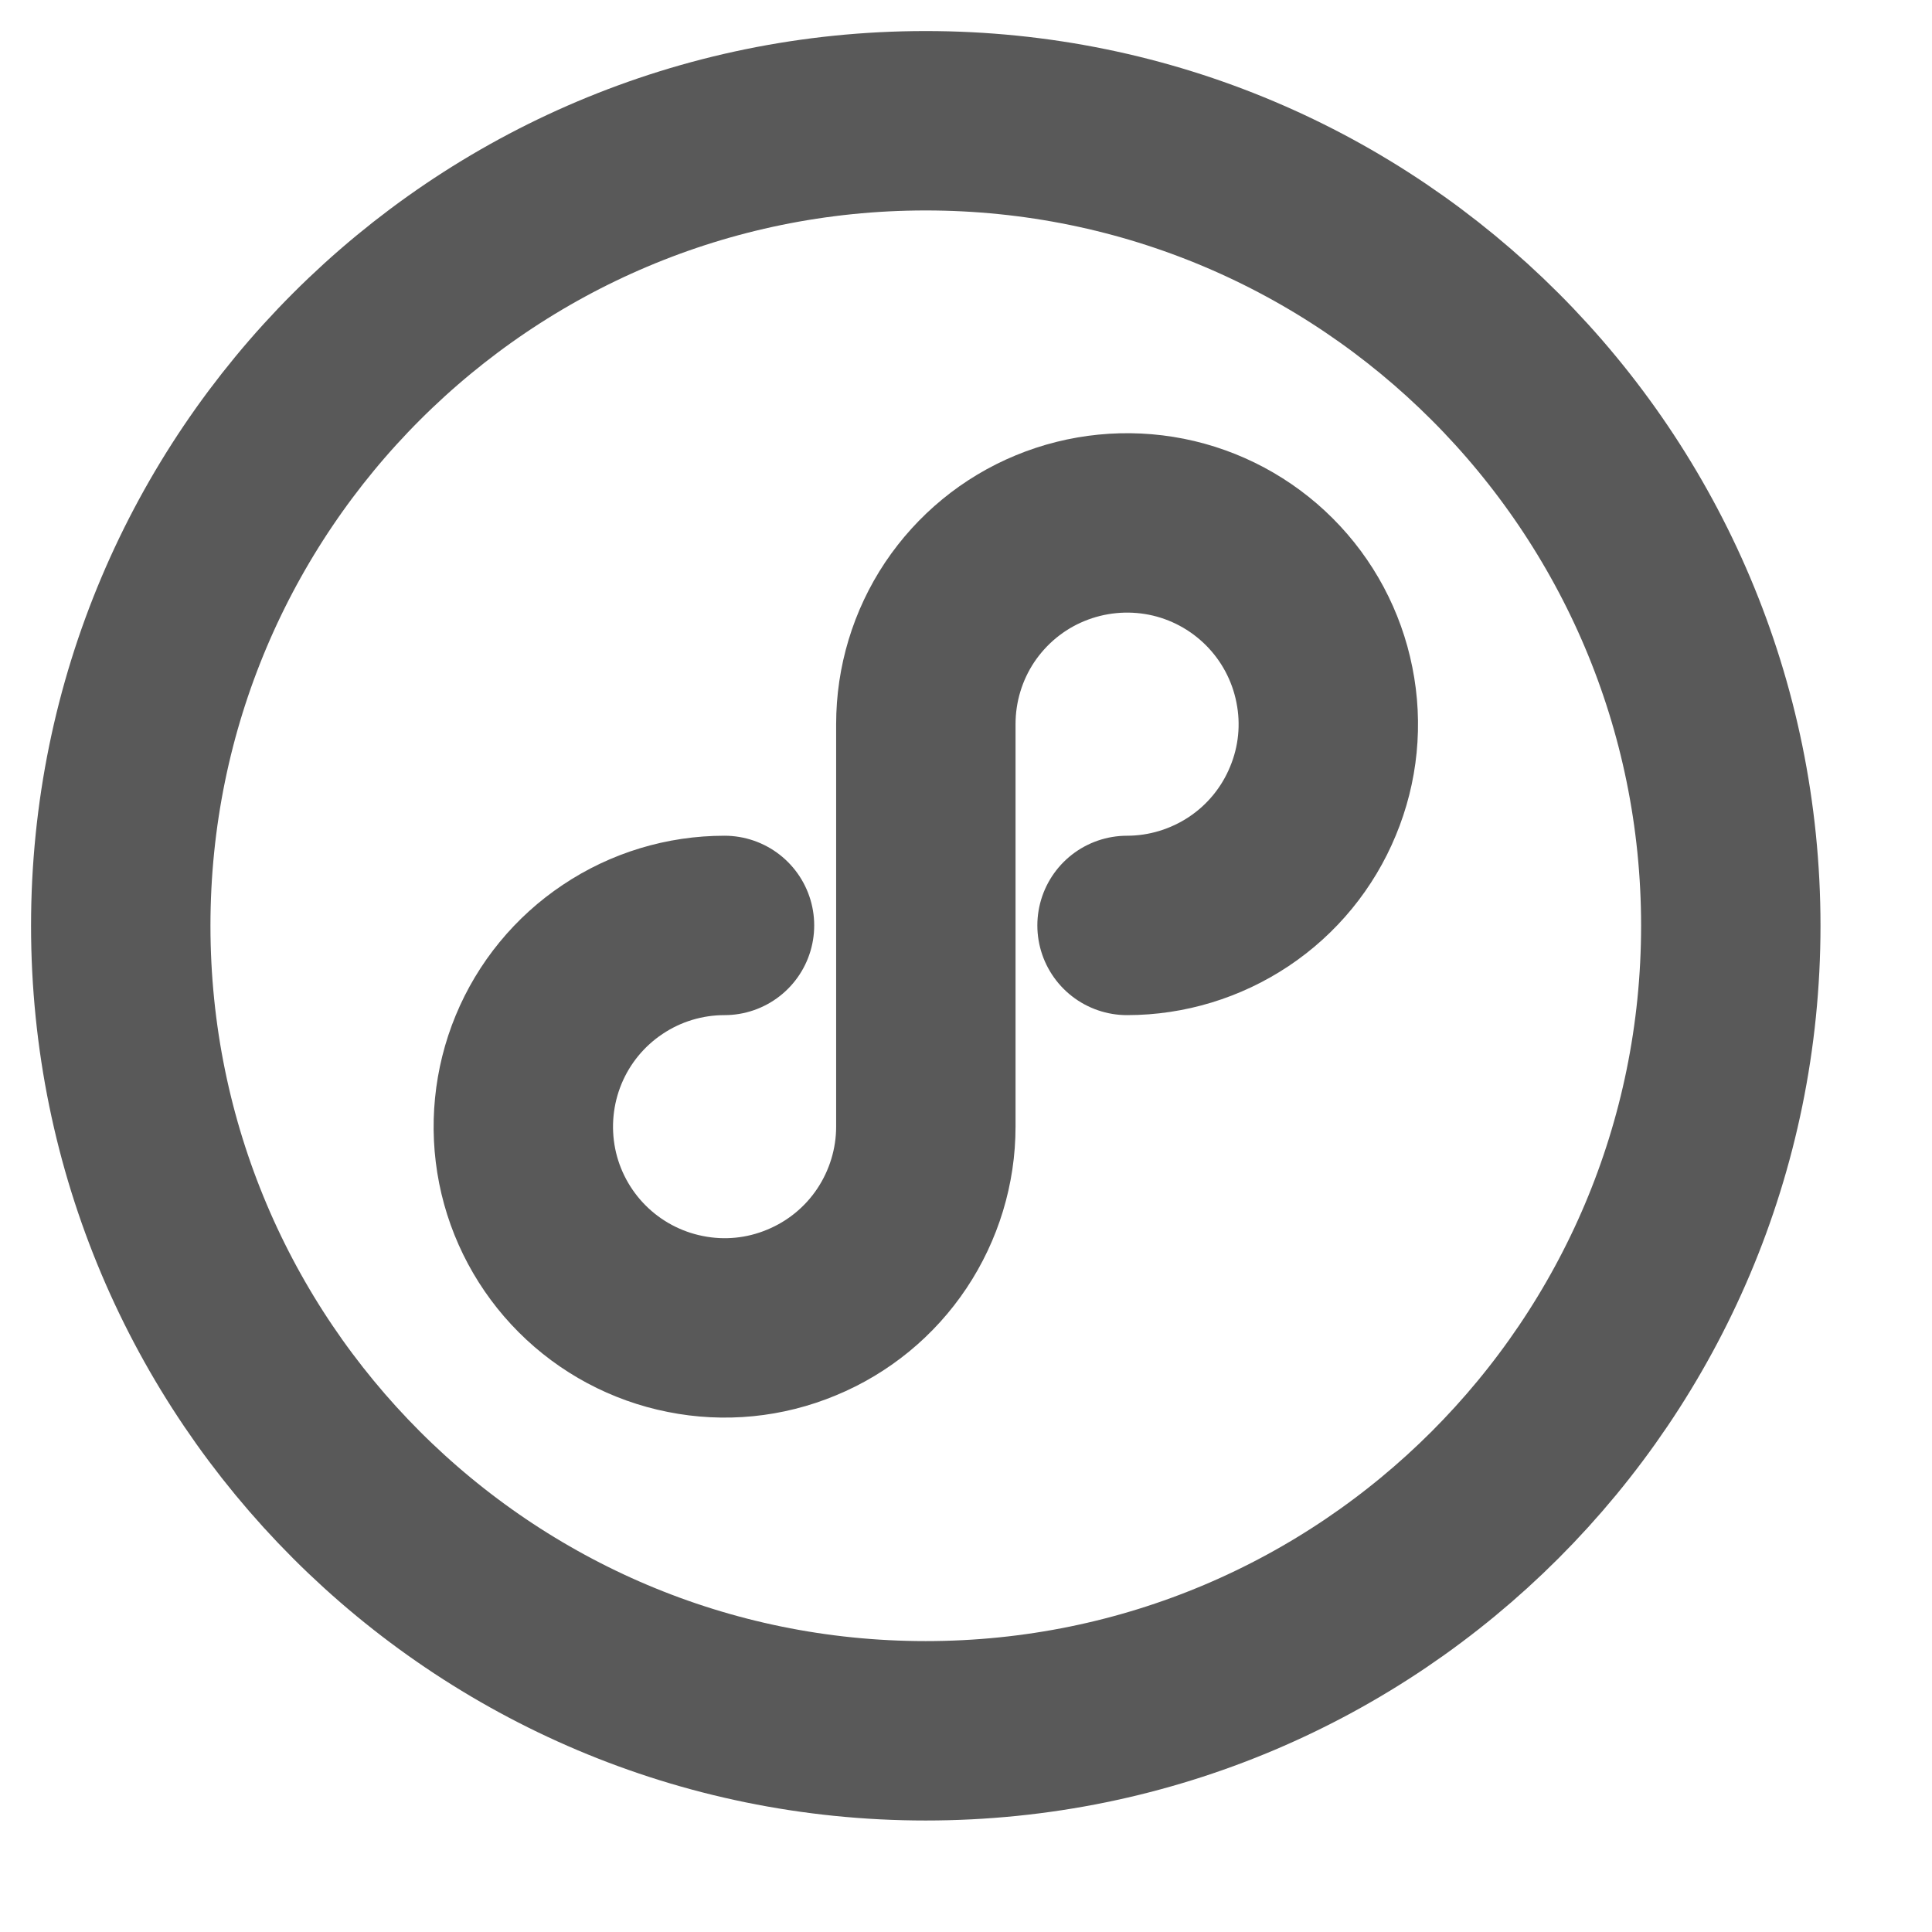
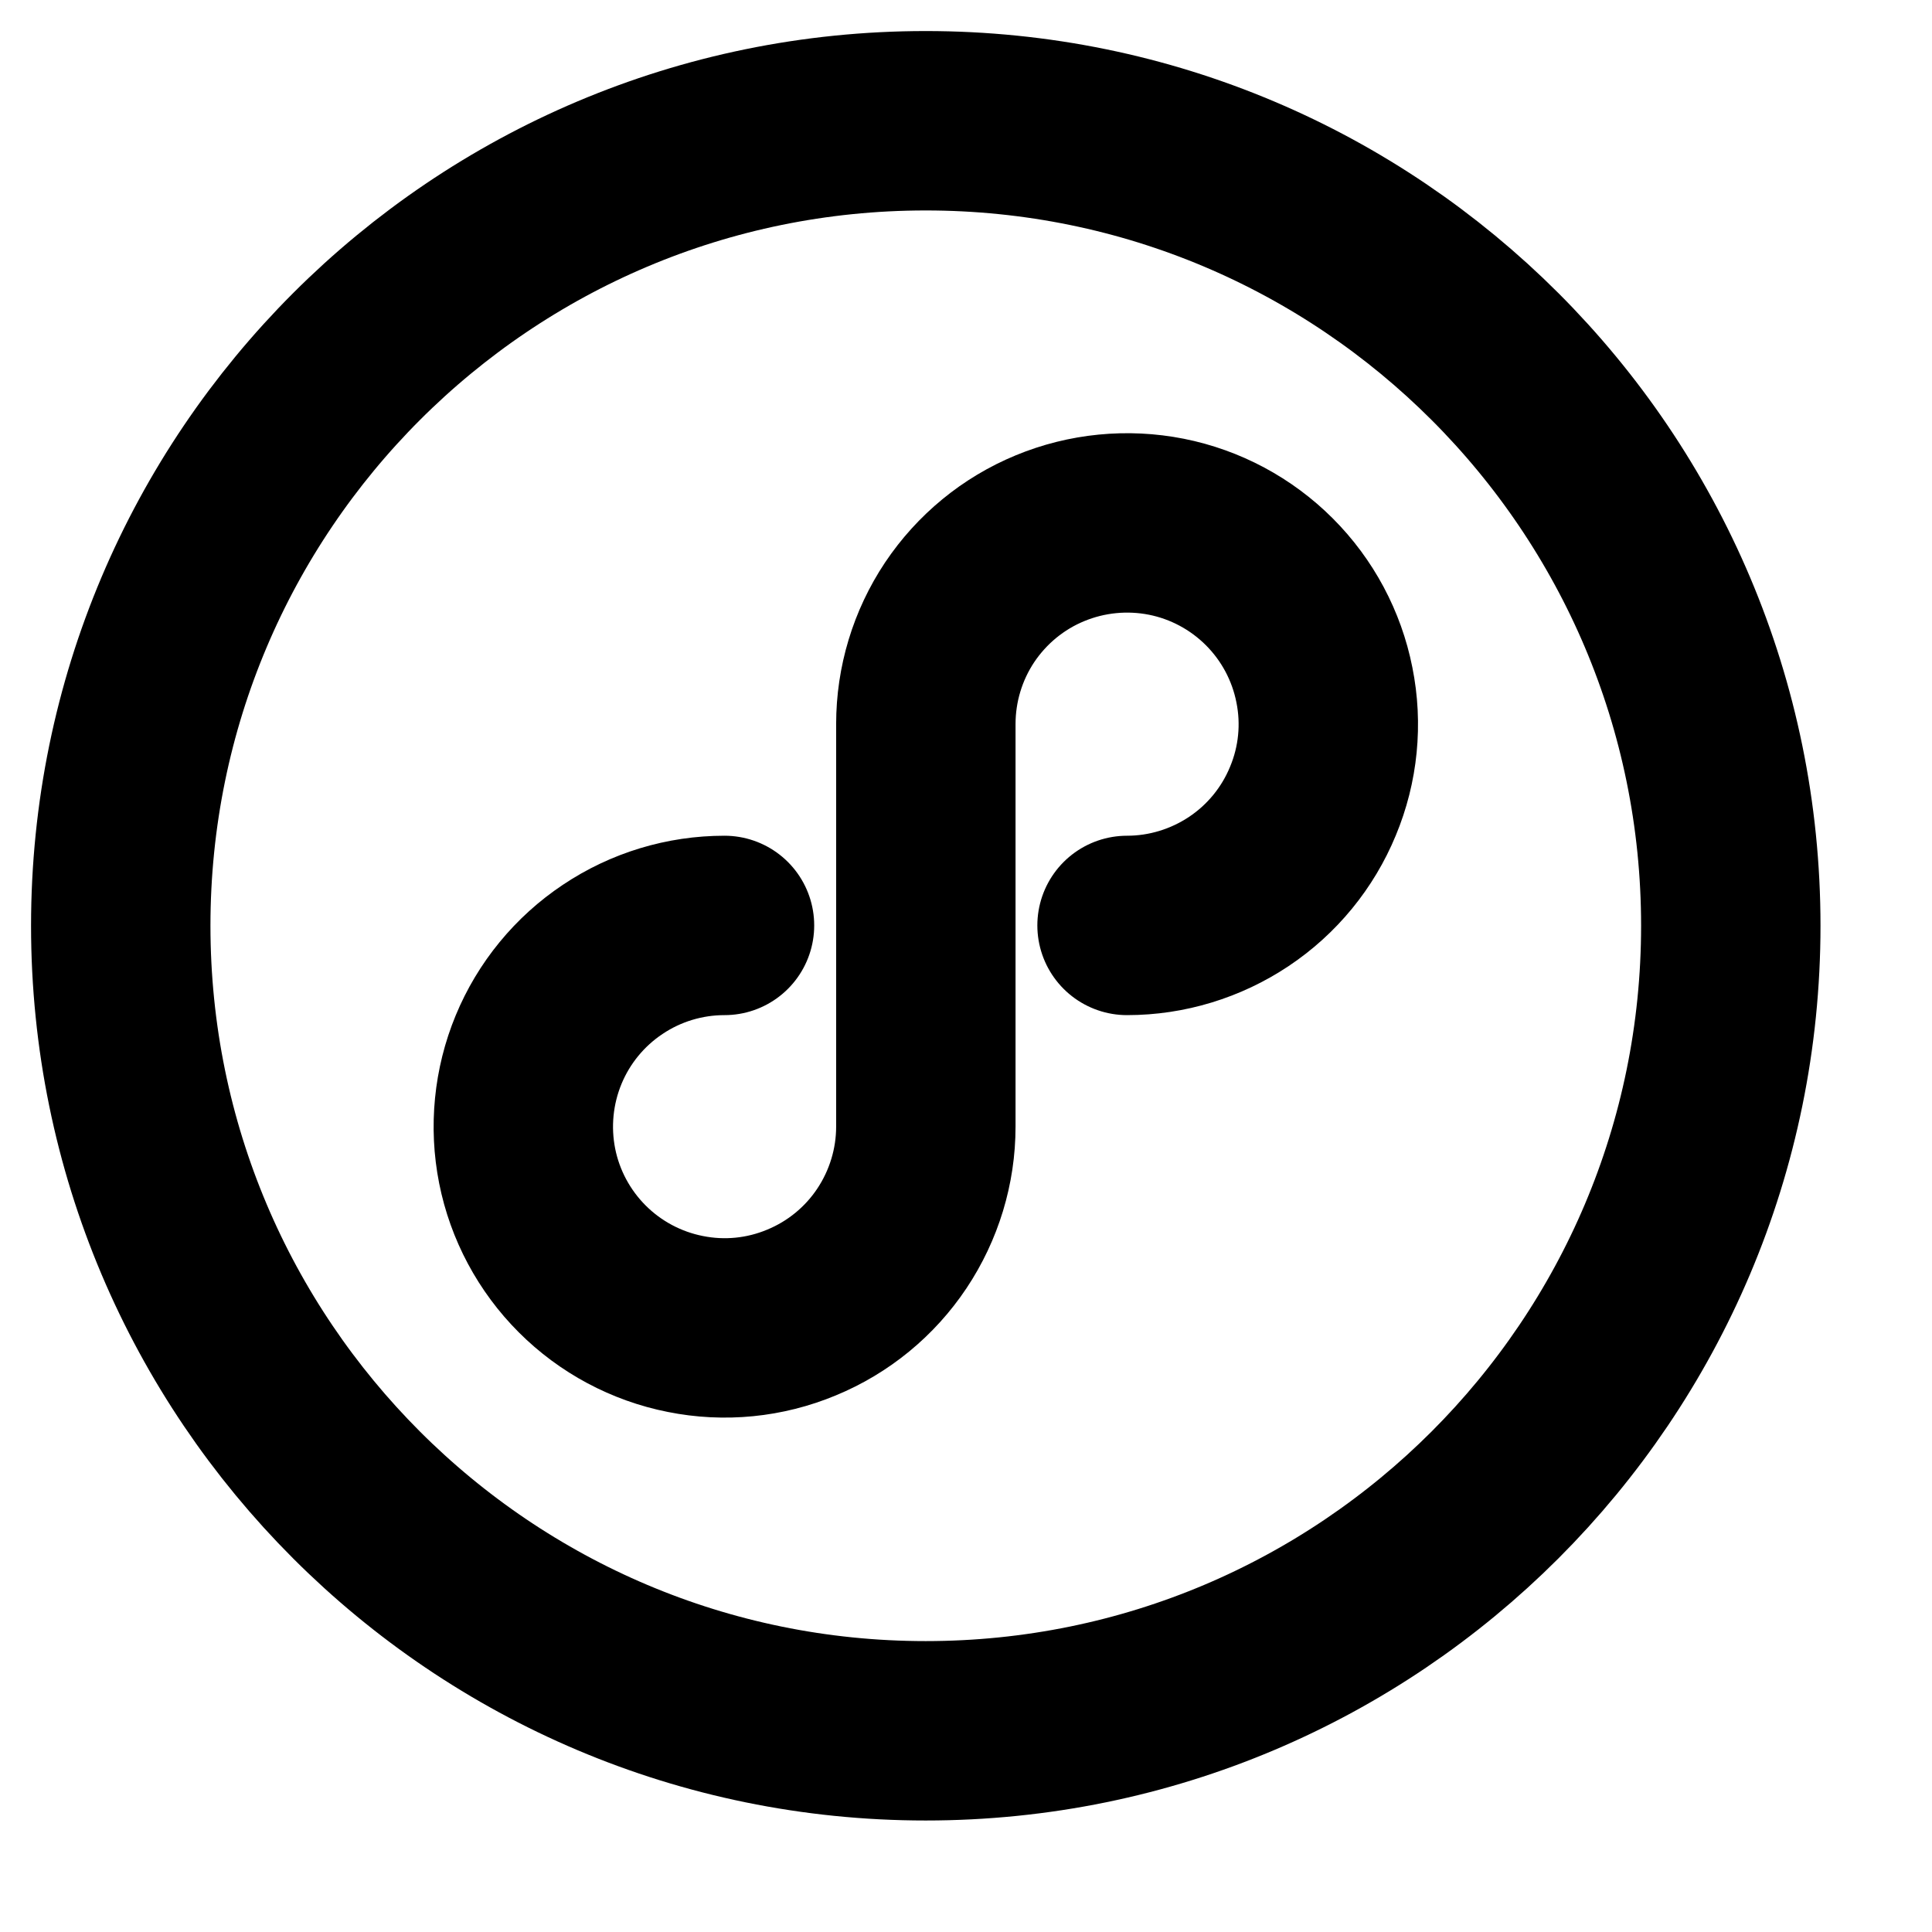
<svg xmlns="http://www.w3.org/2000/svg" width="14" height="14" viewBox="0 0 14 14" fill="none">
-   <path d="M6.708 12.542C9.93 12.542 12.542 9.93 12.542 6.708C12.542 3.487 9.93 0.875 6.708 0.875C3.487 0.875 0.875 3.487 0.875 6.708C0.875 9.93 3.487 12.542 6.708 12.542Z" stroke="#595959" stroke-width="1.3" stroke-linecap="round" stroke-linejoin="round" />
-   <path d="M8.167 6.706C8.455 6.706 8.737 6.62 8.977 6.46C9.217 6.3 9.404 6.072 9.514 5.805C9.625 5.539 9.654 5.246 9.597 4.963C9.541 4.68 9.402 4.42 9.198 4.216C8.994 4.012 8.734 3.873 8.452 3.817C8.169 3.761 7.875 3.79 7.609 3.9C7.342 4.01 7.115 4.197 6.954 4.437C6.794 4.677 6.709 4.959 6.709 5.247V8.164C6.709 8.452 6.623 8.734 6.463 8.974C6.303 9.214 6.075 9.401 5.808 9.511C5.542 9.622 5.249 9.651 4.966 9.594C4.683 9.538 4.423 9.399 4.219 9.195C4.015 8.991 3.876 8.731 3.82 8.449C3.764 8.166 3.793 7.872 3.903 7.606C4.013 7.34 4.2 7.112 4.44 6.952C4.68 6.791 4.962 6.706 5.25 6.706" stroke="#595959" stroke-width="1.3" stroke-linecap="round" stroke-linejoin="round" />
+   <path d="M6.708 12.542C9.93 12.542 12.542 9.93 12.542 6.708C12.542 3.487 9.93 0.875 6.708 0.875C3.487 0.875 0.875 3.487 0.875 6.708C0.875 9.93 3.487 12.542 6.708 12.542Z" stroke="currentColor" stroke-width="1.3" stroke-linecap="round" stroke-linejoin="round" />
+   <path d="M8.167 6.706C8.455 6.706 8.737 6.62 8.977 6.46C9.217 6.3 9.404 6.072 9.514 5.805C9.625 5.539 9.654 5.246 9.597 4.963C9.541 4.68 9.402 4.42 9.198 4.216C8.994 4.012 8.734 3.873 8.452 3.817C8.169 3.761 7.875 3.79 7.609 3.9C7.342 4.01 7.115 4.197 6.954 4.437C6.794 4.677 6.709 4.959 6.709 5.247V8.164C6.709 8.452 6.623 8.734 6.463 8.974C6.303 9.214 6.075 9.401 5.808 9.511C5.542 9.622 5.249 9.651 4.966 9.594C4.683 9.538 4.423 9.399 4.219 9.195C4.015 8.991 3.876 8.731 3.82 8.449C3.764 8.166 3.793 7.872 3.903 7.606C4.013 7.34 4.2 7.112 4.44 6.952C4.68 6.791 4.962 6.706 5.25 6.706" stroke="currentColor" stroke-width="1.3" stroke-linecap="round" stroke-linejoin="round" />
</svg>
